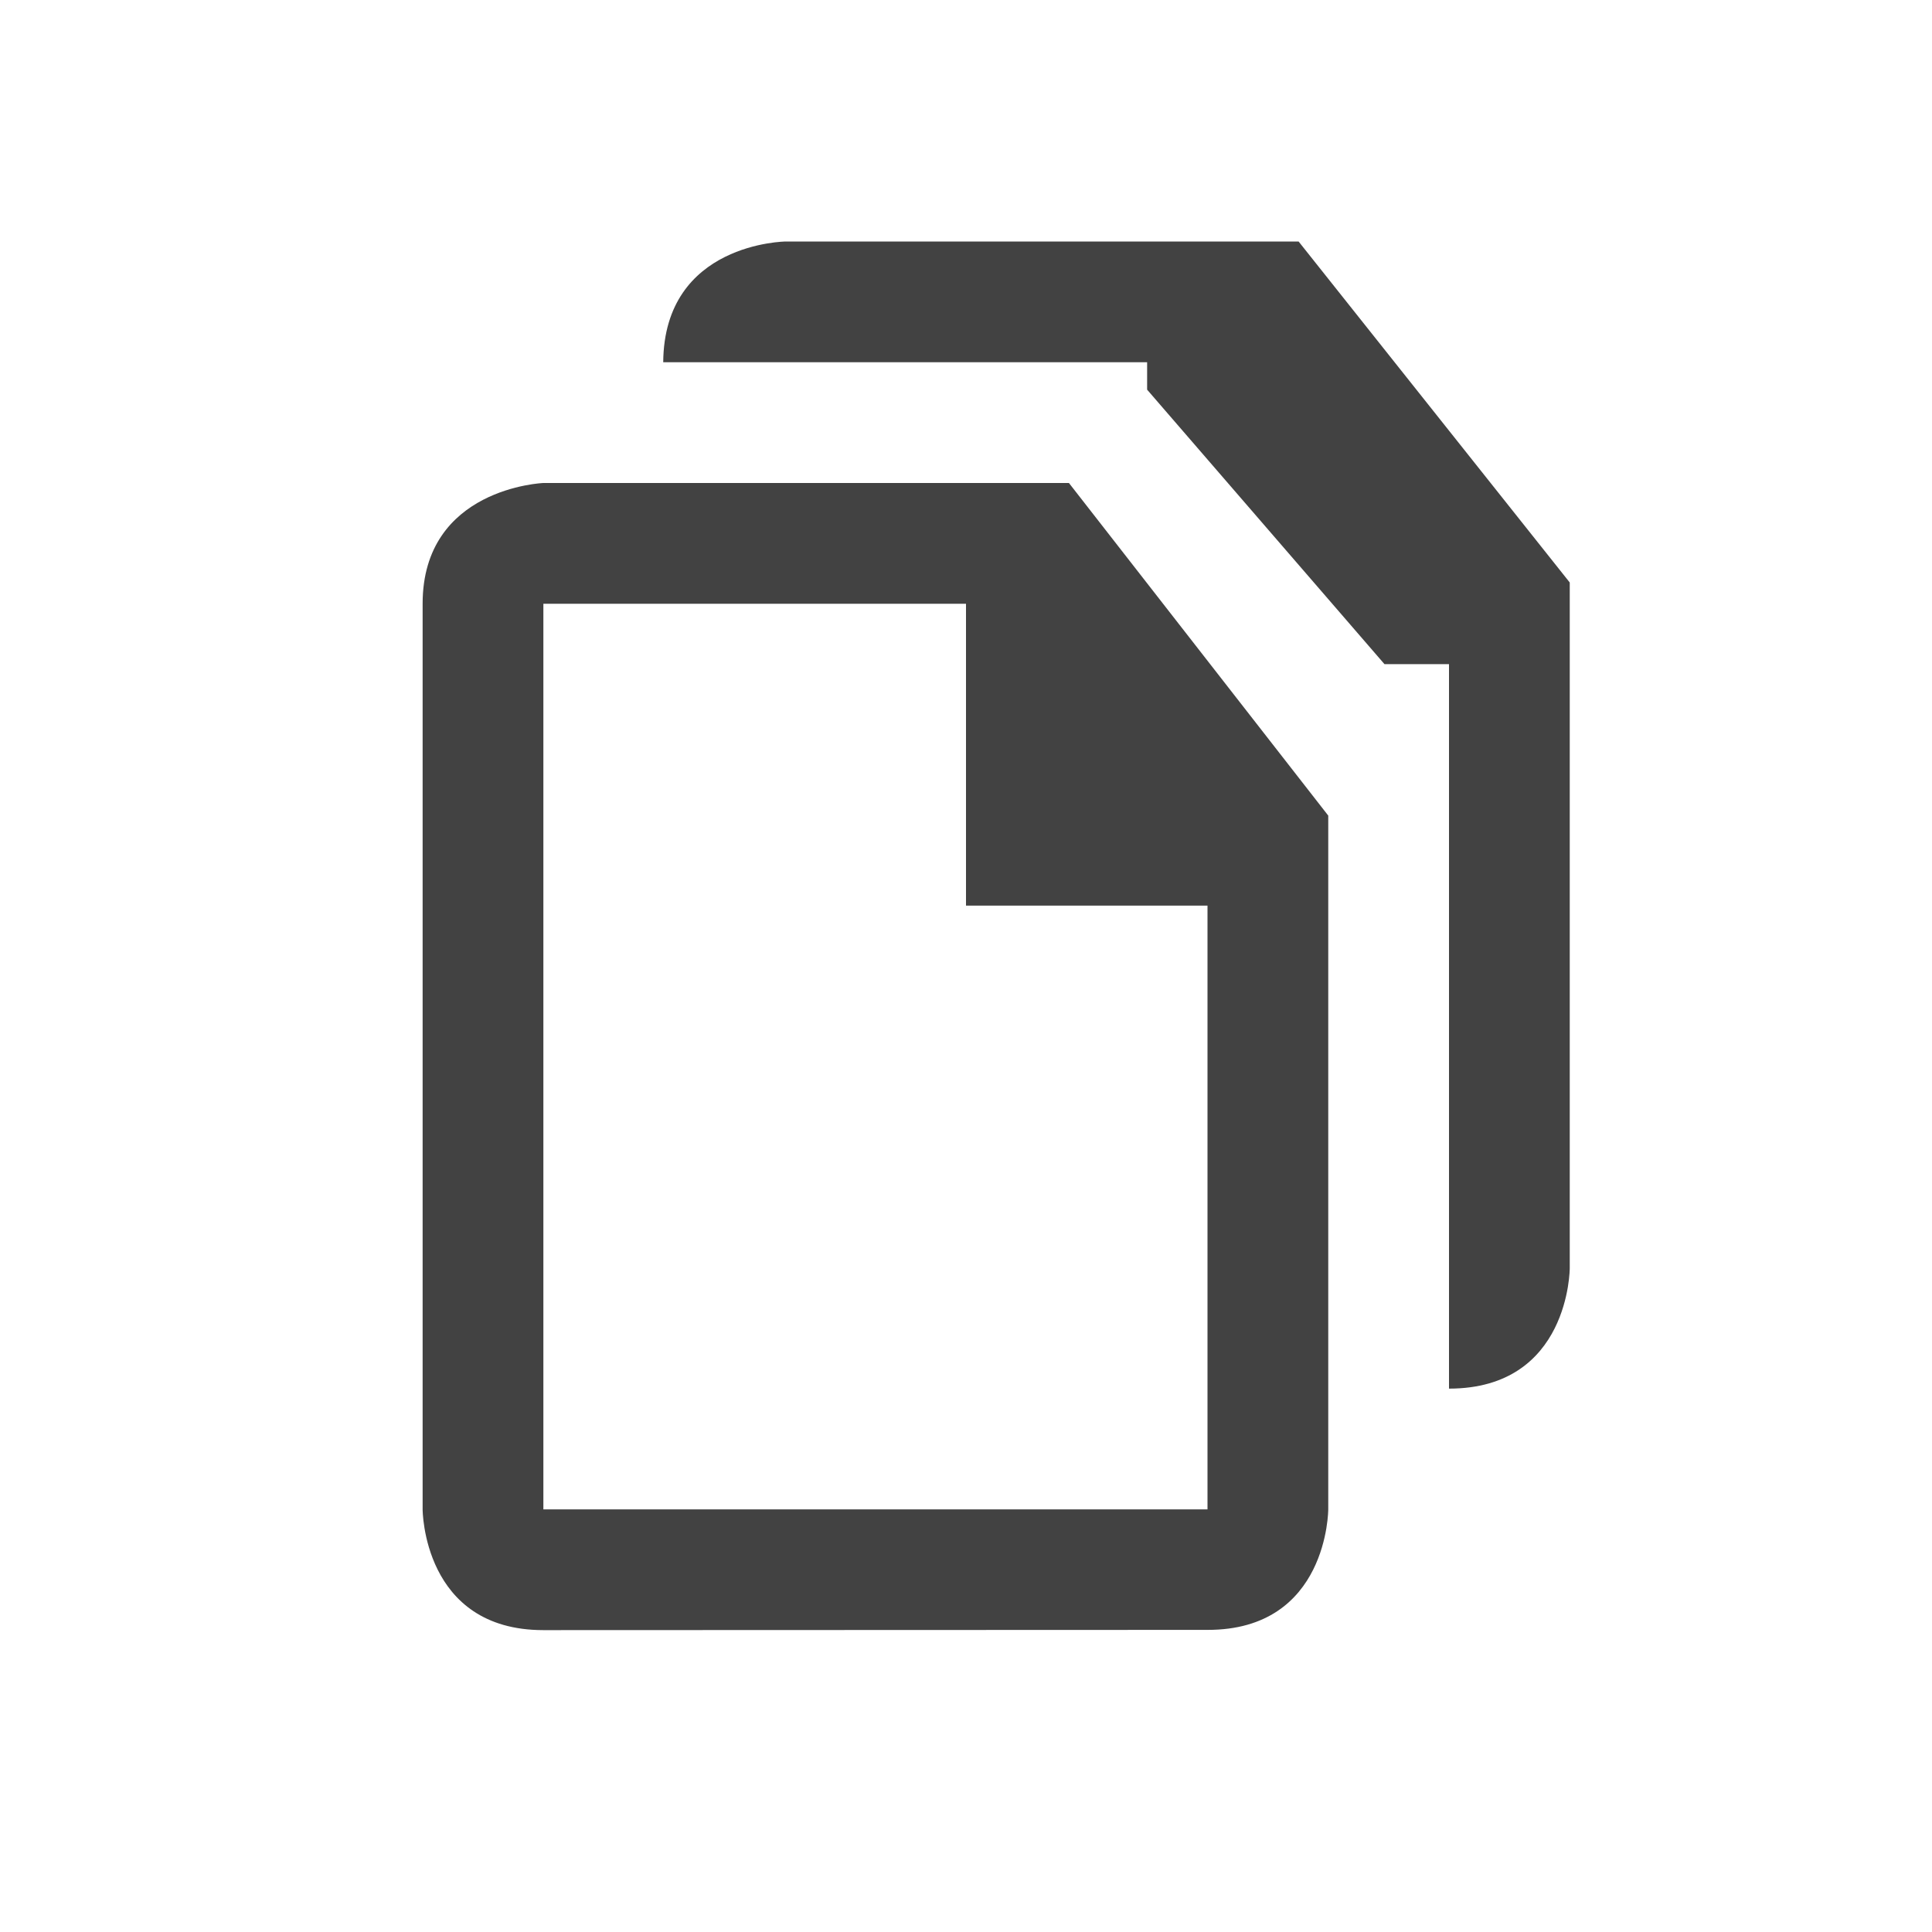
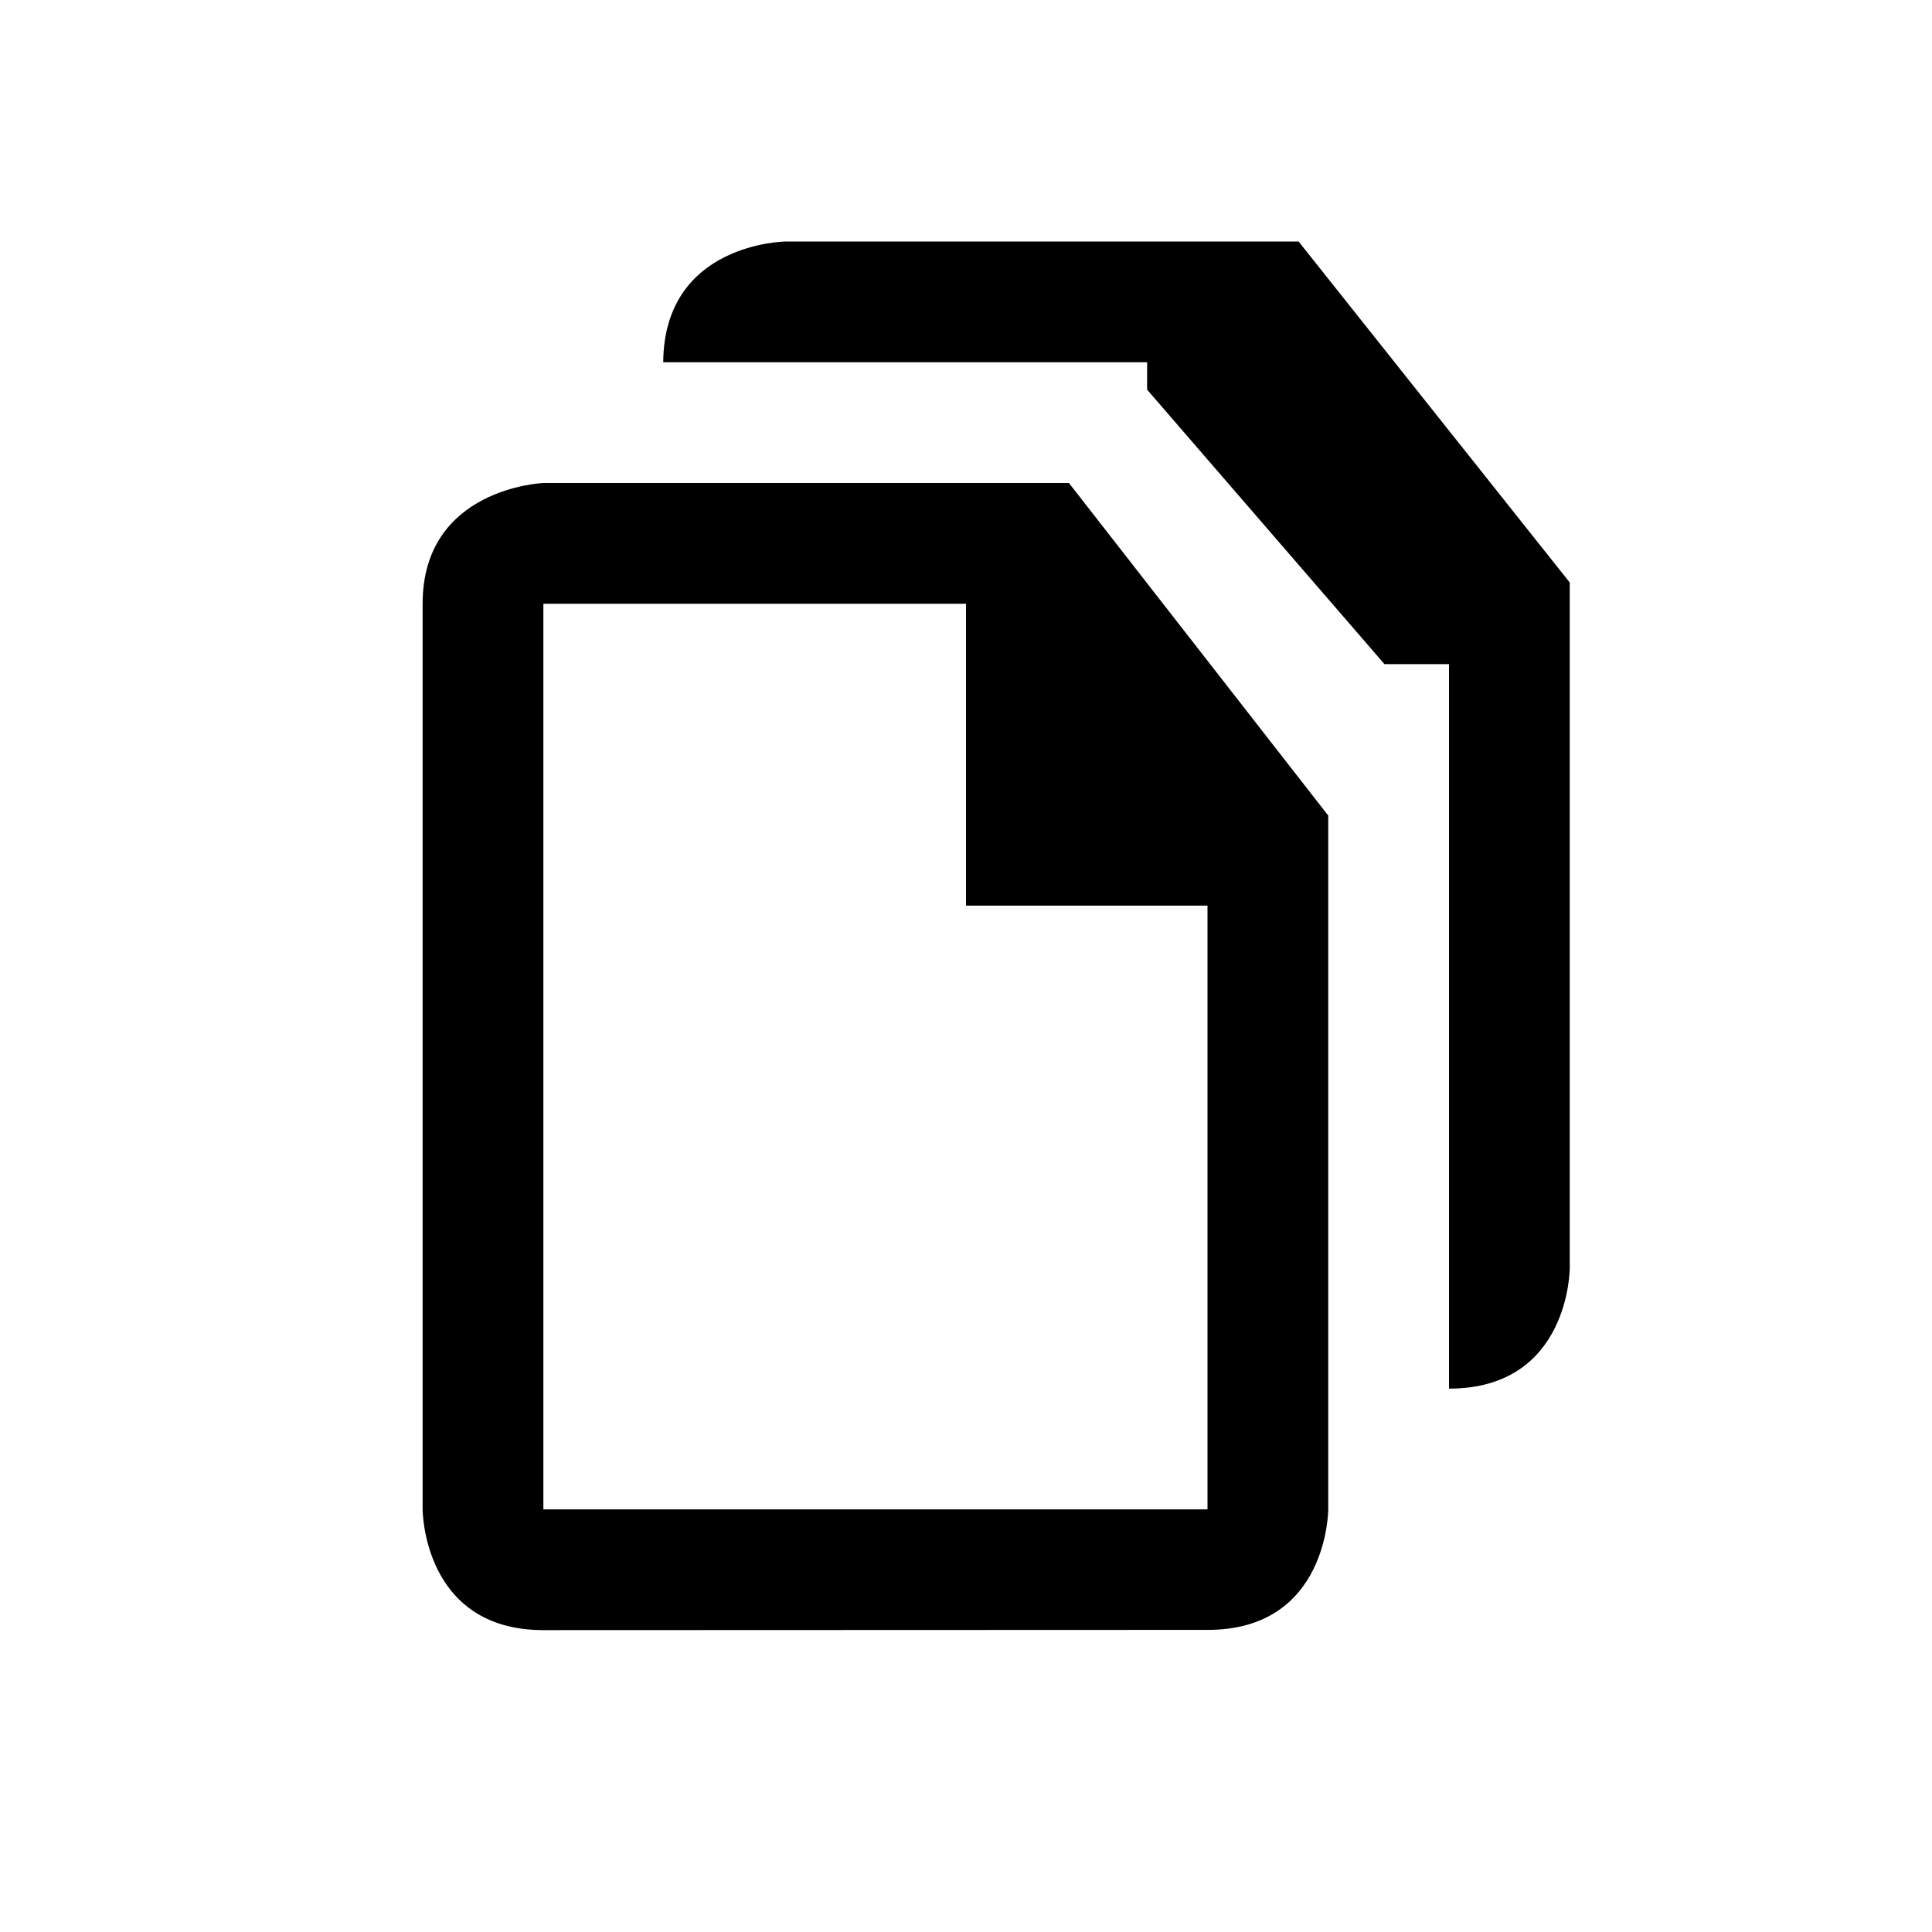
<svg xmlns="http://www.w3.org/2000/svg" width="32" height="32">
-   <path d="M17.705 8h-8.705s-2 .078-2 2v15s0 2 2 2l11-.004c2 .004 2-1.996 2-1.996v-11.491l-4.295-5.509zm-1.705 2v5h4v10h-11v-15h7zm5.509-6h-8.493s-2.016.016-2.031 2h8.015v.454l3.931 4.546h1.069v12c2 0 2-1.995 2-1.995v-11.357l-4.491-5.648z" fill="#424242" />
+   <path d="M17.705 8h-8.705s-2 .078-2 2v15s0 2 2 2l11-.004c2 .004 2-1.996 2-1.996v-11.491l-4.295-5.509zm-1.705 2v5h4v10h-11v-15h7zm5.509-6h-8.493s-2.016.016-2.031 2h8.015v.454l3.931 4.546h1.069v12c2 0 2-1.995 2-1.995v-11.357l-4.491-5.648z" fill="#000000" />
</svg>
